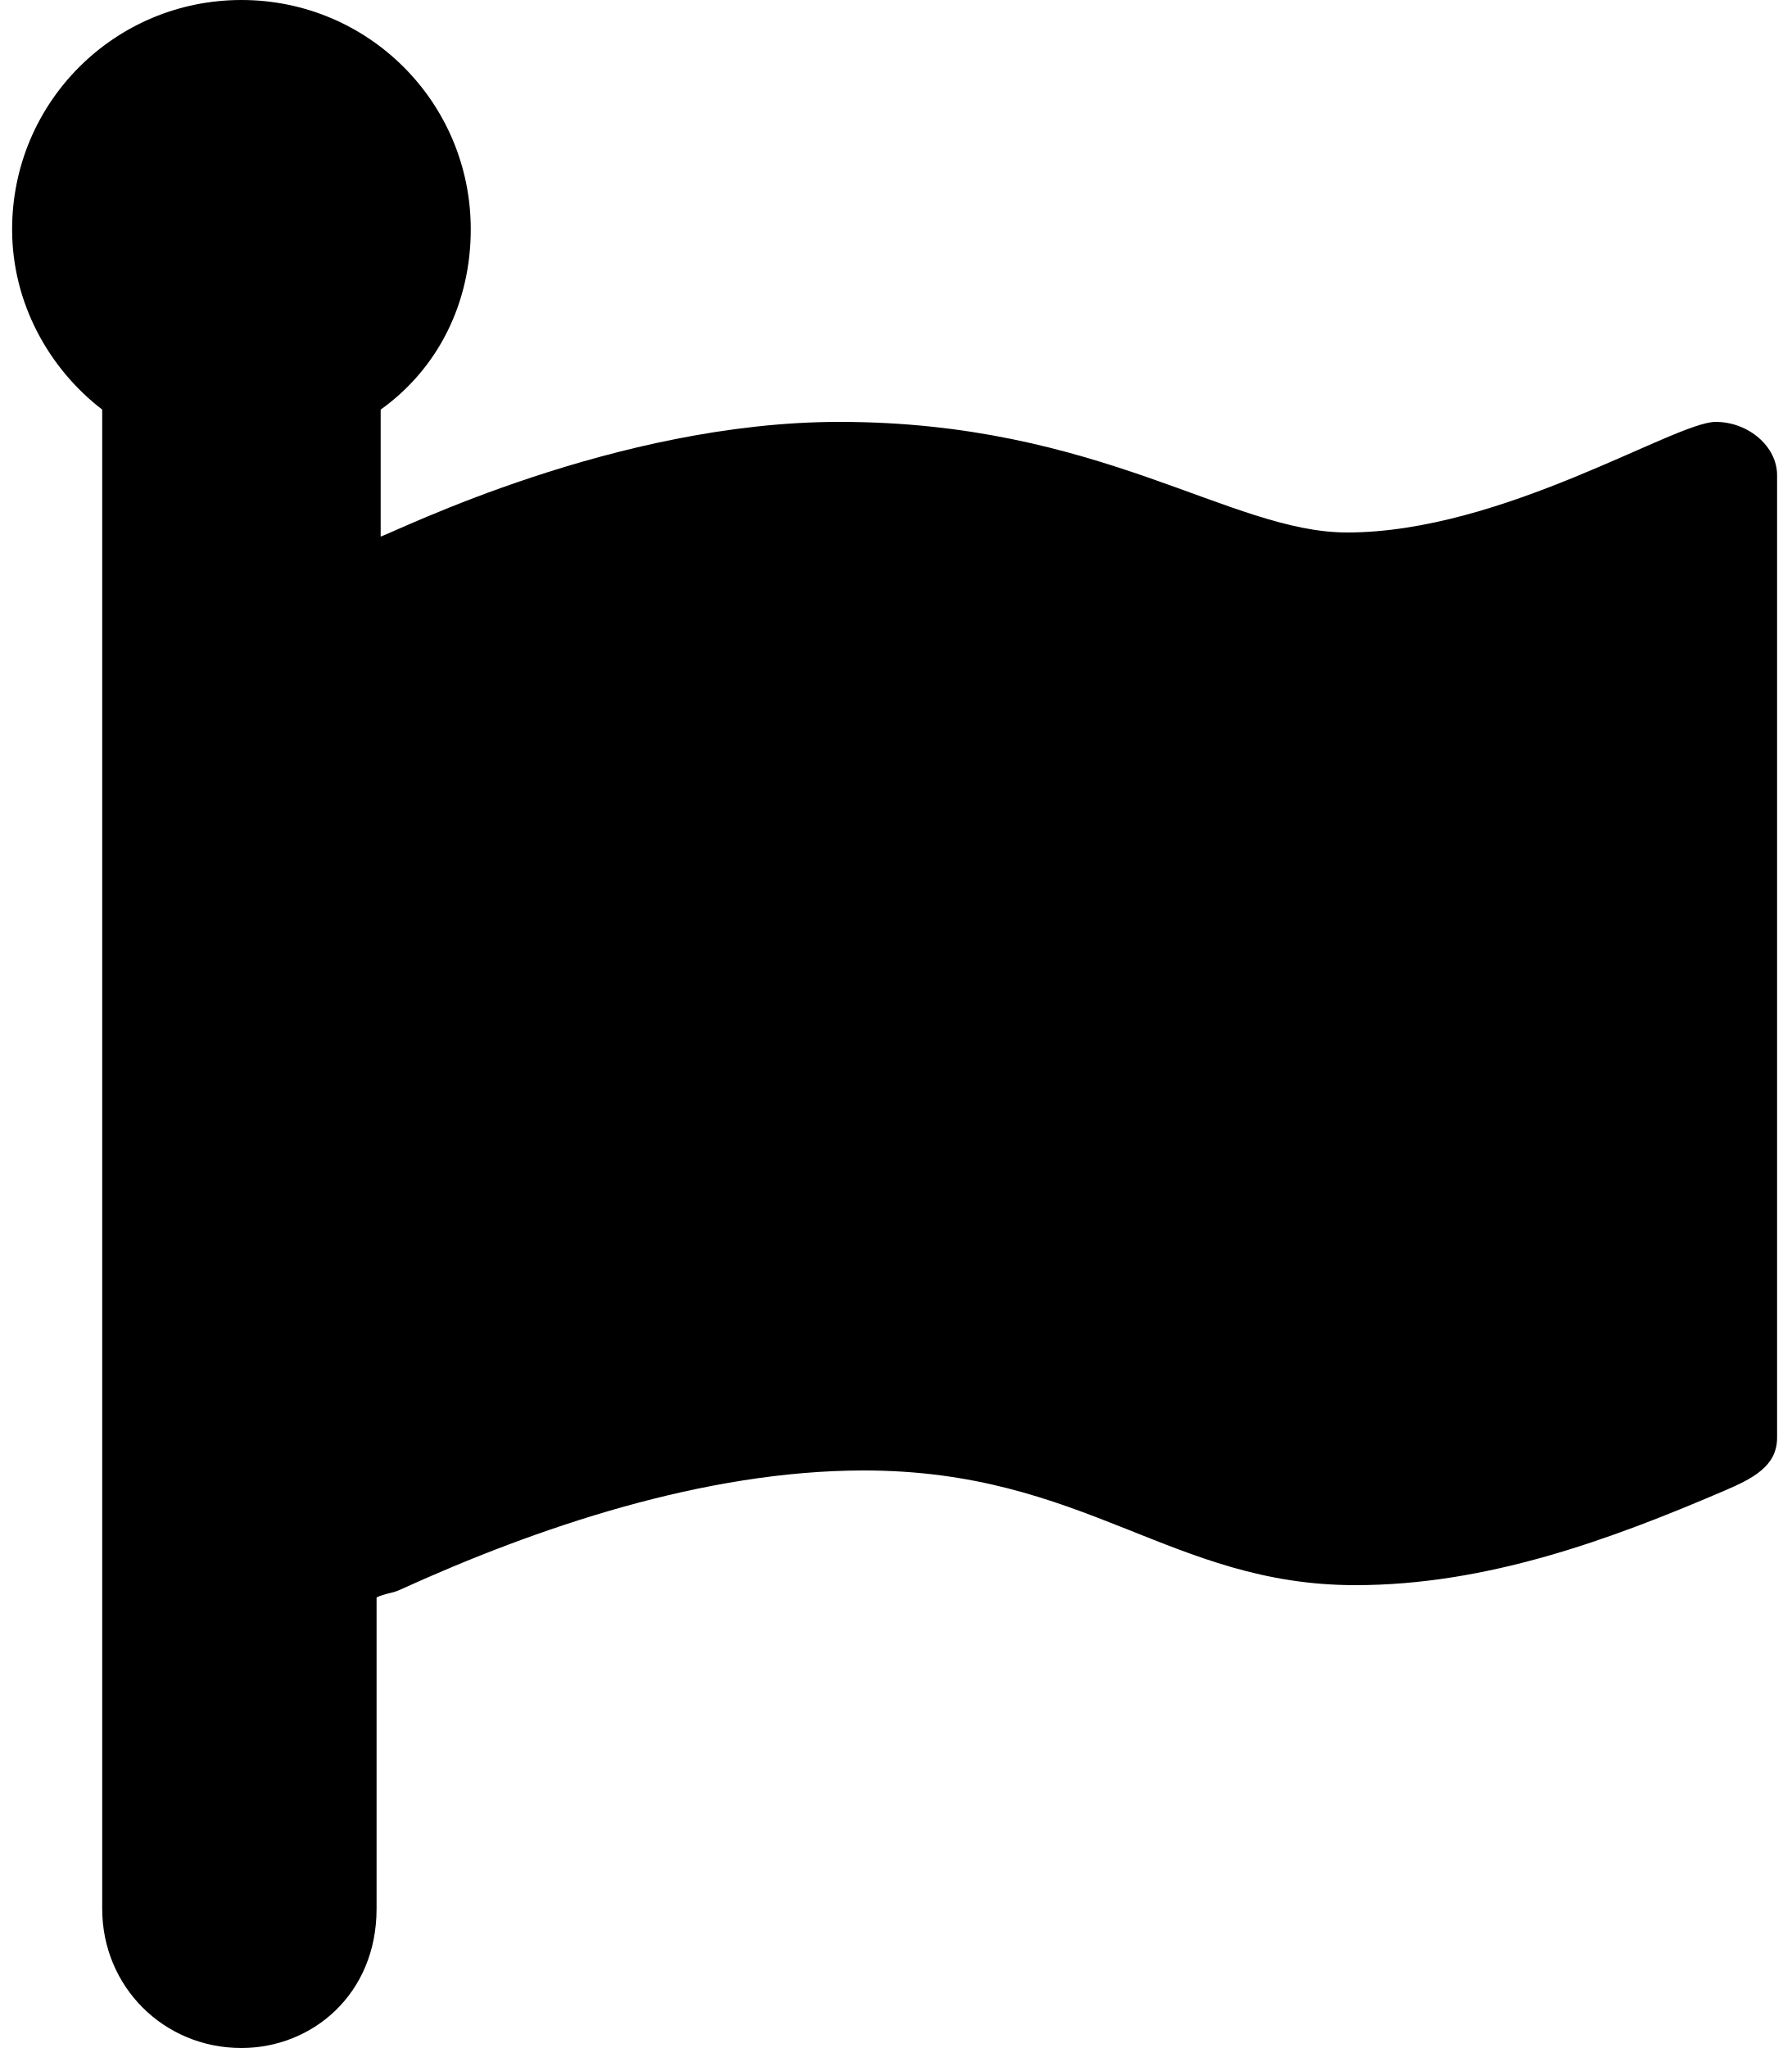
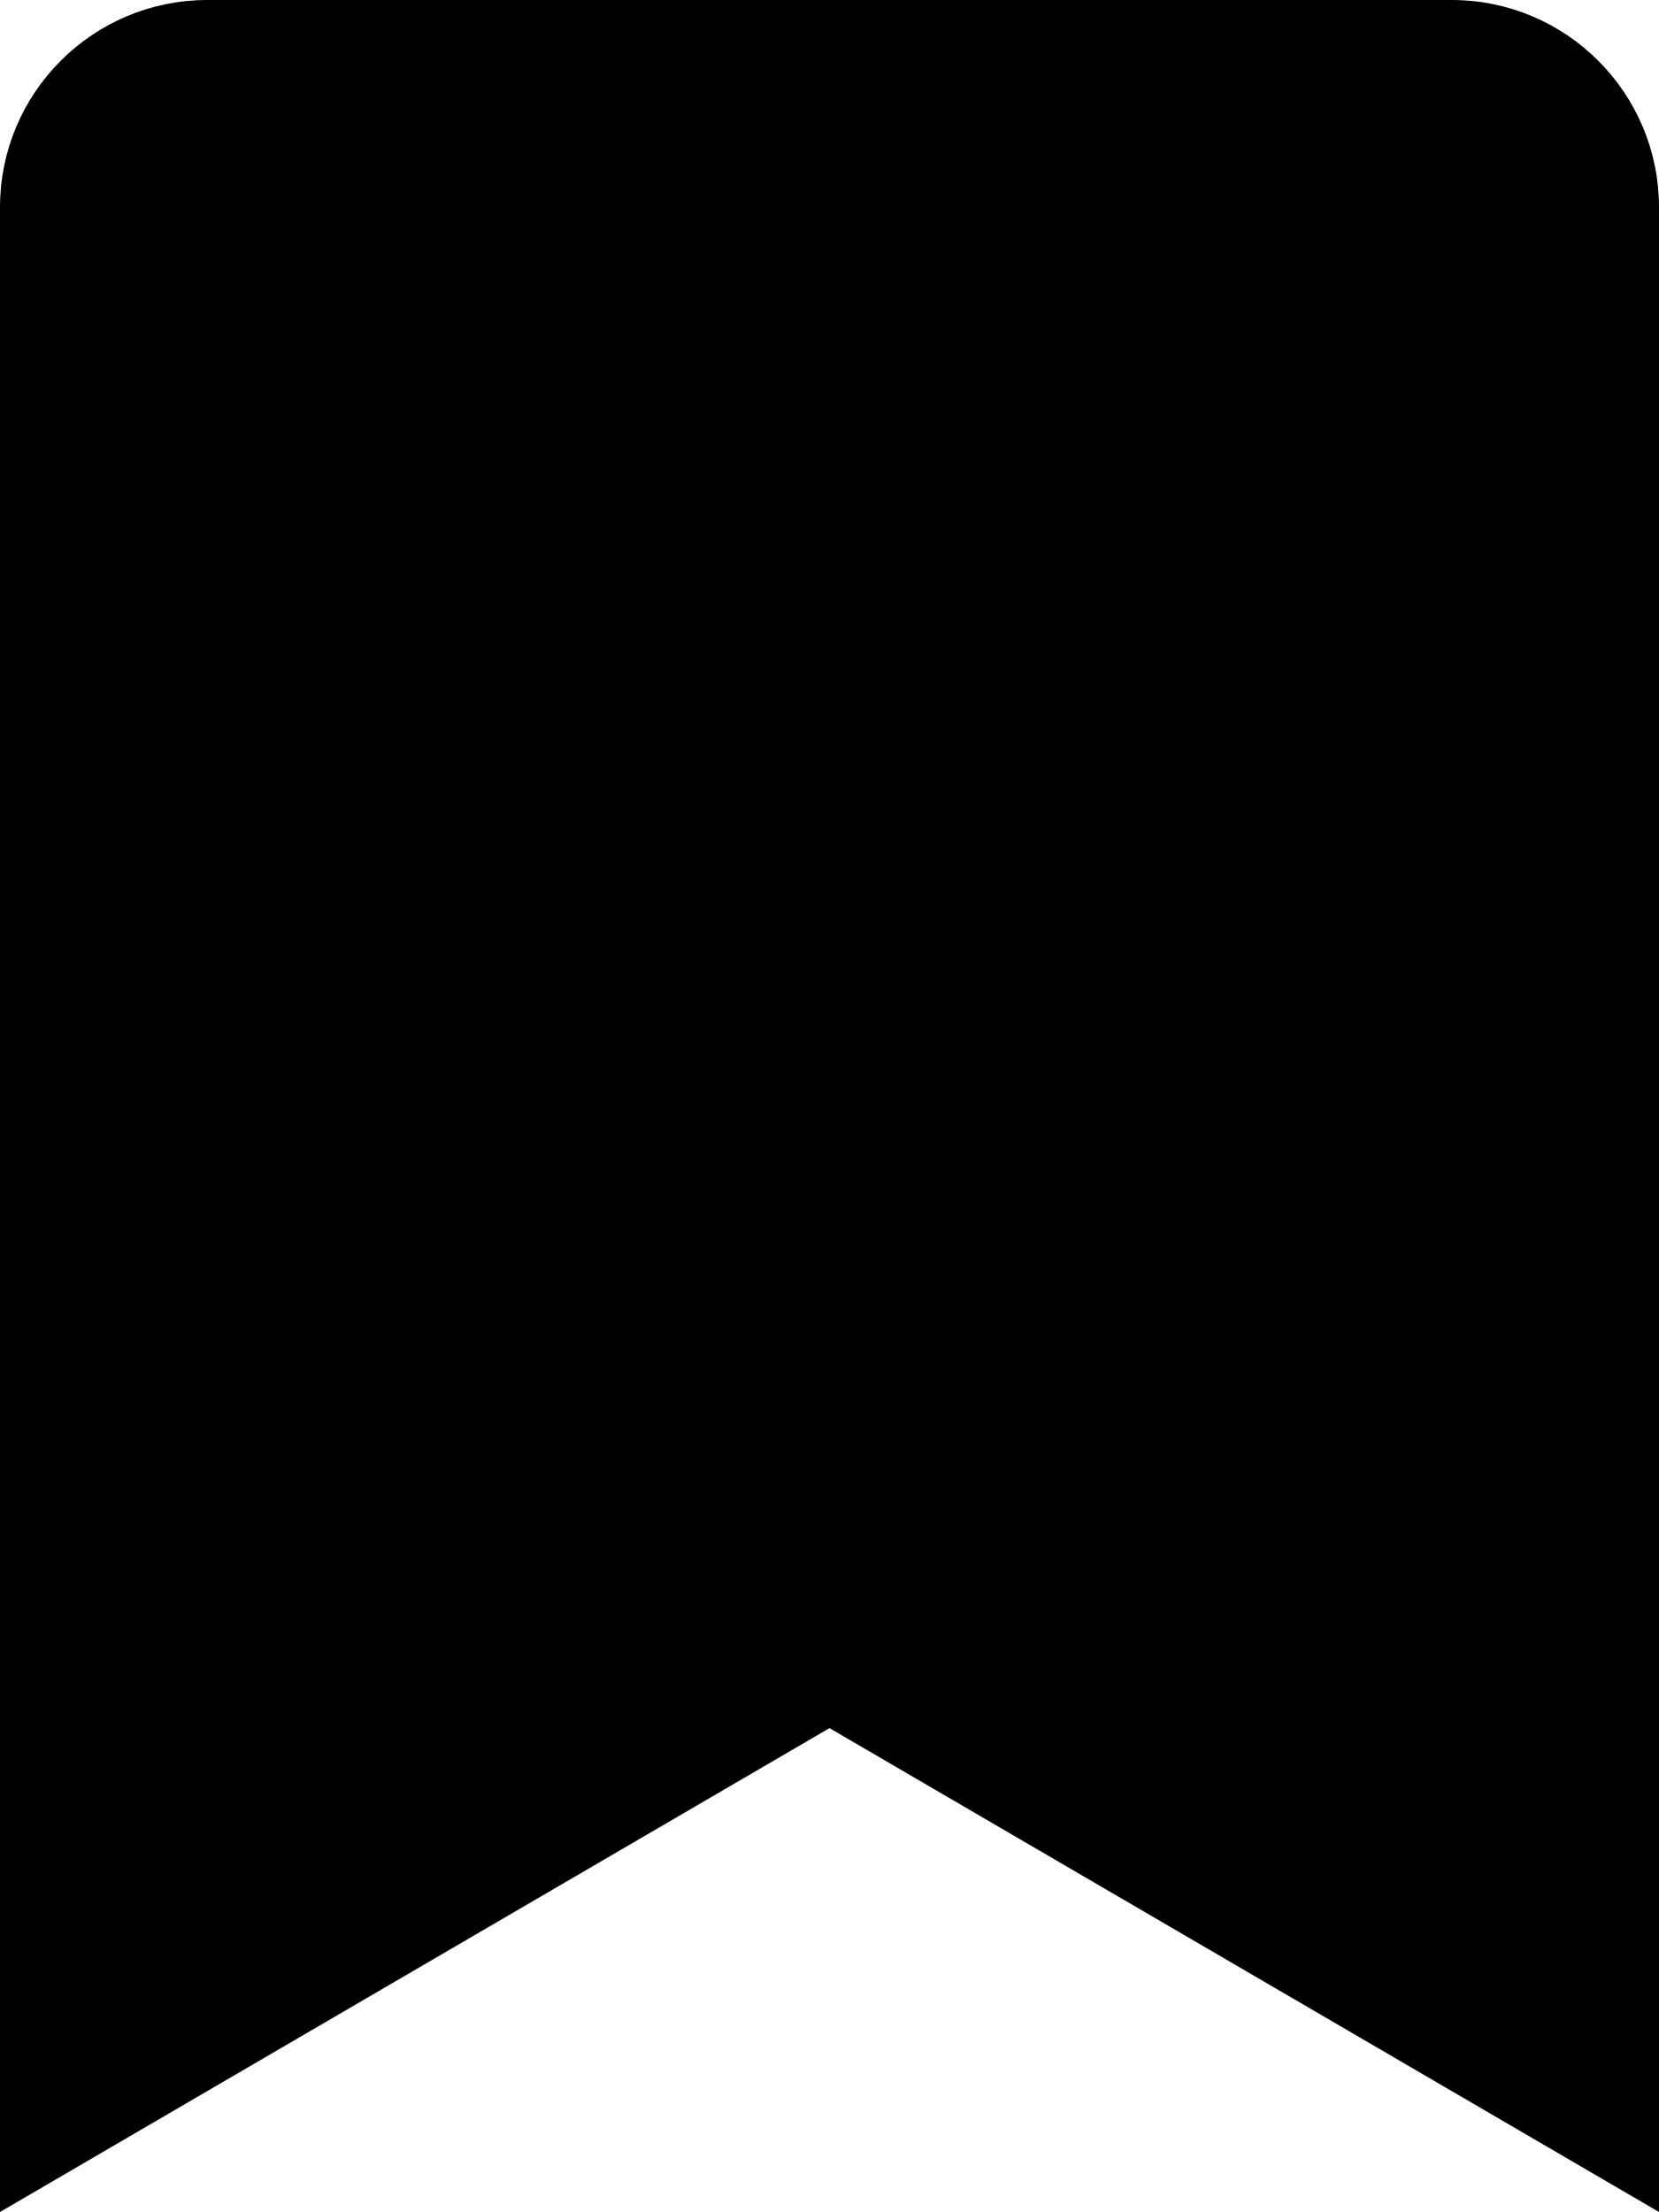
- <svg xmlns="http://www.w3.org/2000/svg" aria-hidden="true" focusable="false" data-prefix="fab" data-icon="font-awesome-flag" class="svg-inline--fa fa-font-awesome-flag fa-w-14" role="img" viewBox="0 0 448 512">
-   <path fill="currentColor" d="M444.373 359.424c0 7.168-6.144 10.24-13.312 13.312-28.672 12.288-59.392 23.552-92.16 23.552-46.08 0-67.584-28.672-122.88-28.672-39.936 0-81.92 14.336-115.712 29.696-2.048 1.024-4.096 1.024-6.144 2.048v77.824c0 21.405-16.122 34.816-33.792 34.816-19.456 0-34.816-15.36-34.816-34.816V102.4C12.245 92.16 3.029 75.776 3.029 57.344 3.029 25.6 28.629 0 60.373 0s57.344 25.6 57.344 57.344c0 18.432-8.192 34.816-22.528 45.056v31.744c4.124-1.374 58.768-28.672 114.688-28.672 65.27 0 97.676 27.648 126.976 27.648 38.912 0 81.92-27.648 92.16-27.648 8.192 0 15.36 6.144 15.36 13.312v240.64z" />
+ <svg xmlns="http://www.w3.org/2000/svg" aria-hidden="true" focusable="false" data-prefix="fas" data-icon="bookmark" class="svg-inline--fa fa-bookmark fa-w-12" role="img" viewBox="0 0 384 512">
+   <path fill="currentColor" d="M0 512V48C0 21.49 21.49 0 48 0h288c26.51 0 48 21.49 48 48v464L192 400 0 512z" />
</svg>
